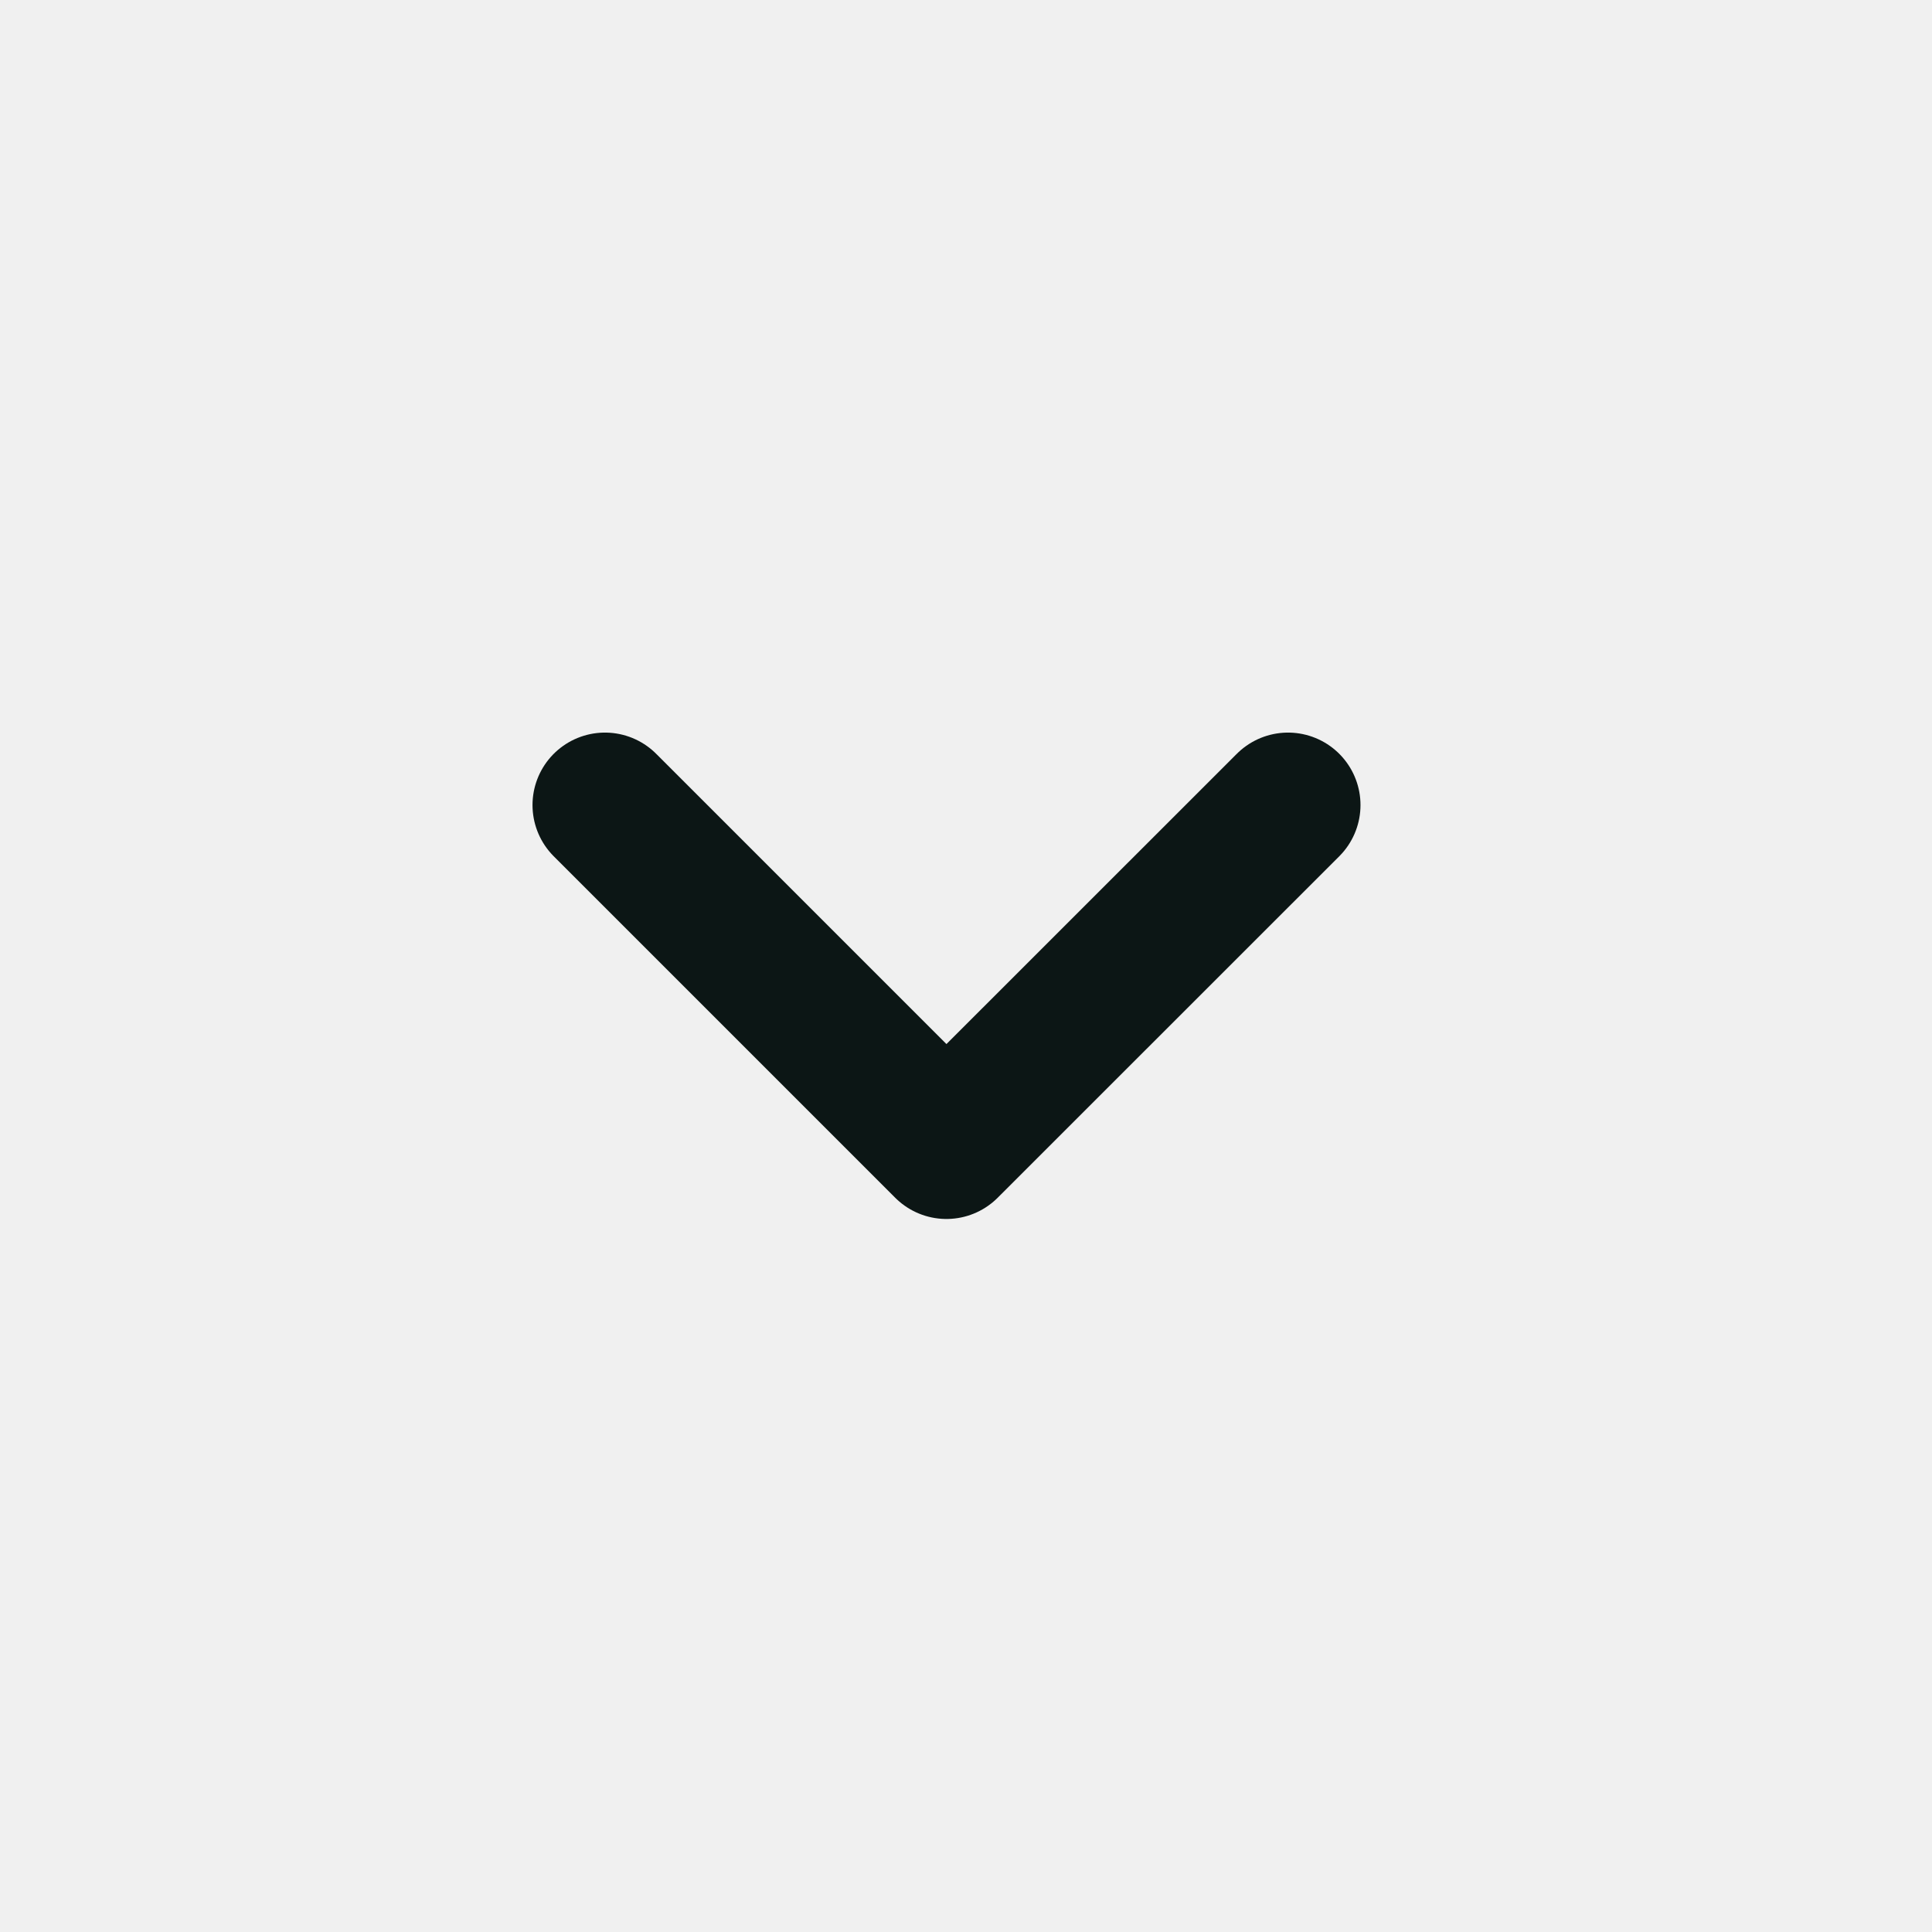
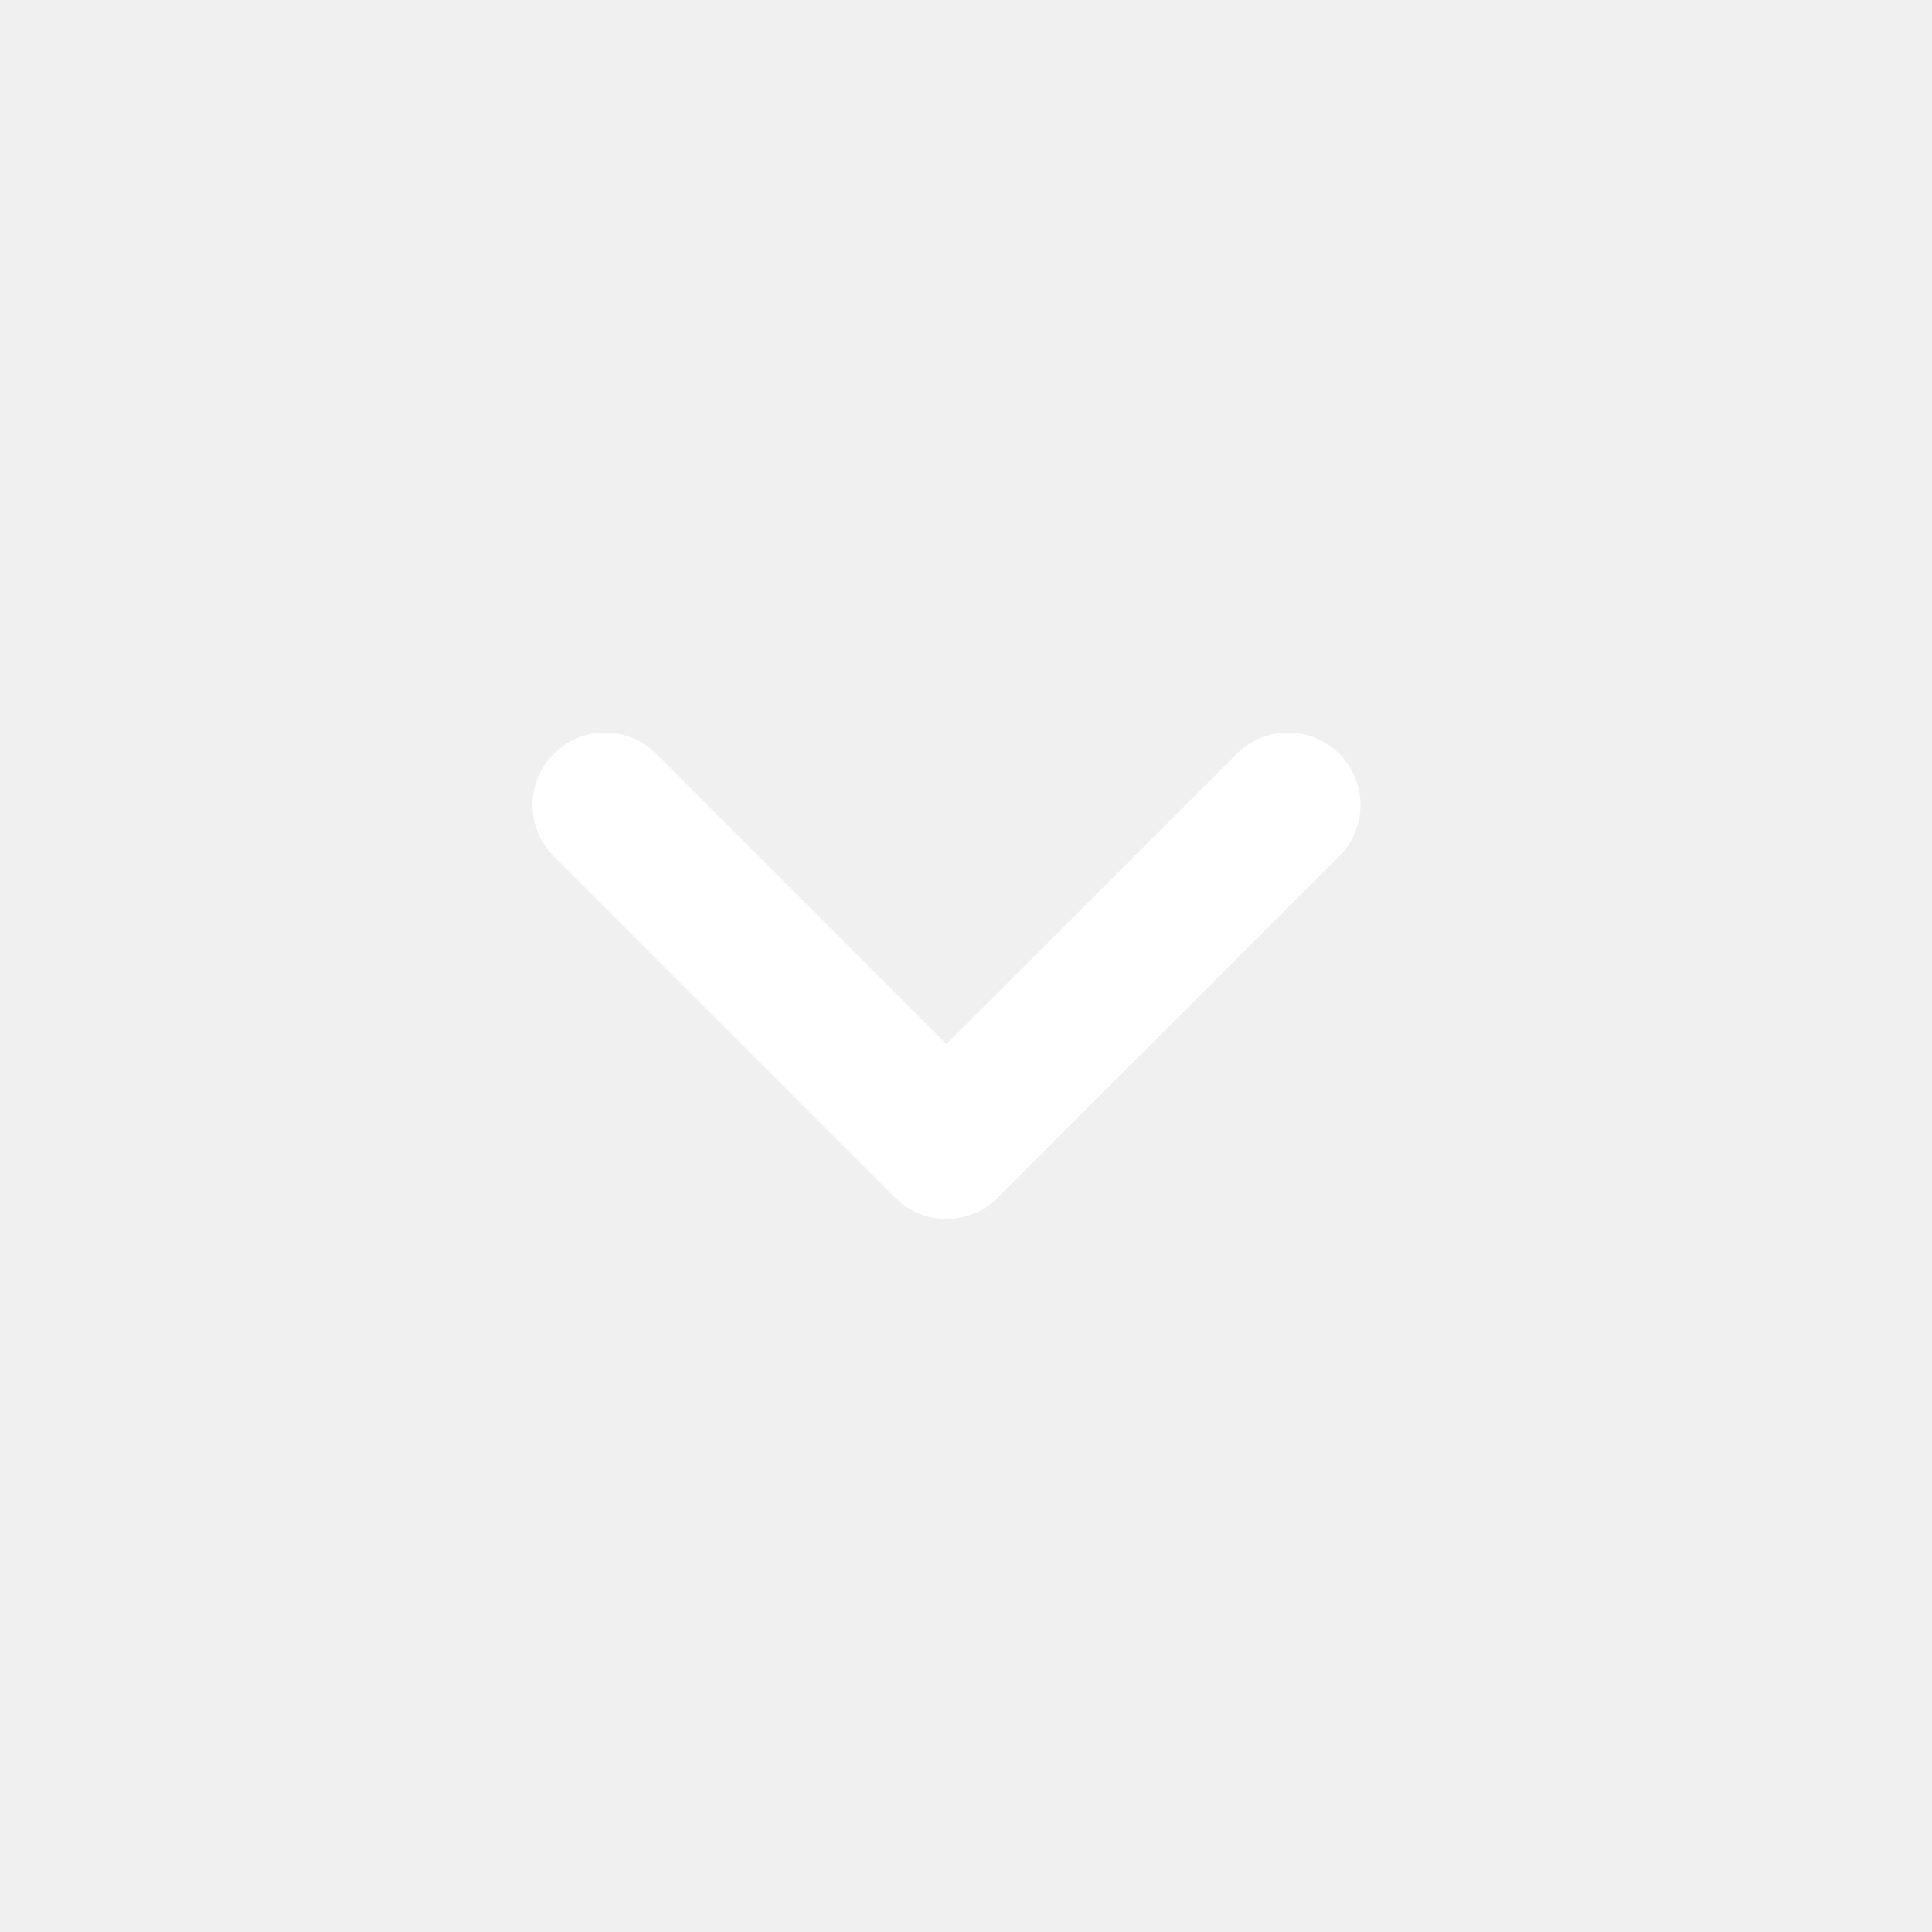
<svg xmlns="http://www.w3.org/2000/svg" width="16" height="16" viewBox="0 0 16 16" fill="none">
-   <path d="M10.667 6.667L7.838 9.495L5.01 6.667" stroke="#0C1615" stroke-width="1.2" stroke-linecap="round" stroke-linejoin="round" />
+   <path d="M10.667 6.667L7.838 9.495L5.01 6.667" stroke="#FFFFFF" stroke-width="1.2" stroke-linecap="round" stroke-linejoin="round" />
</svg>
